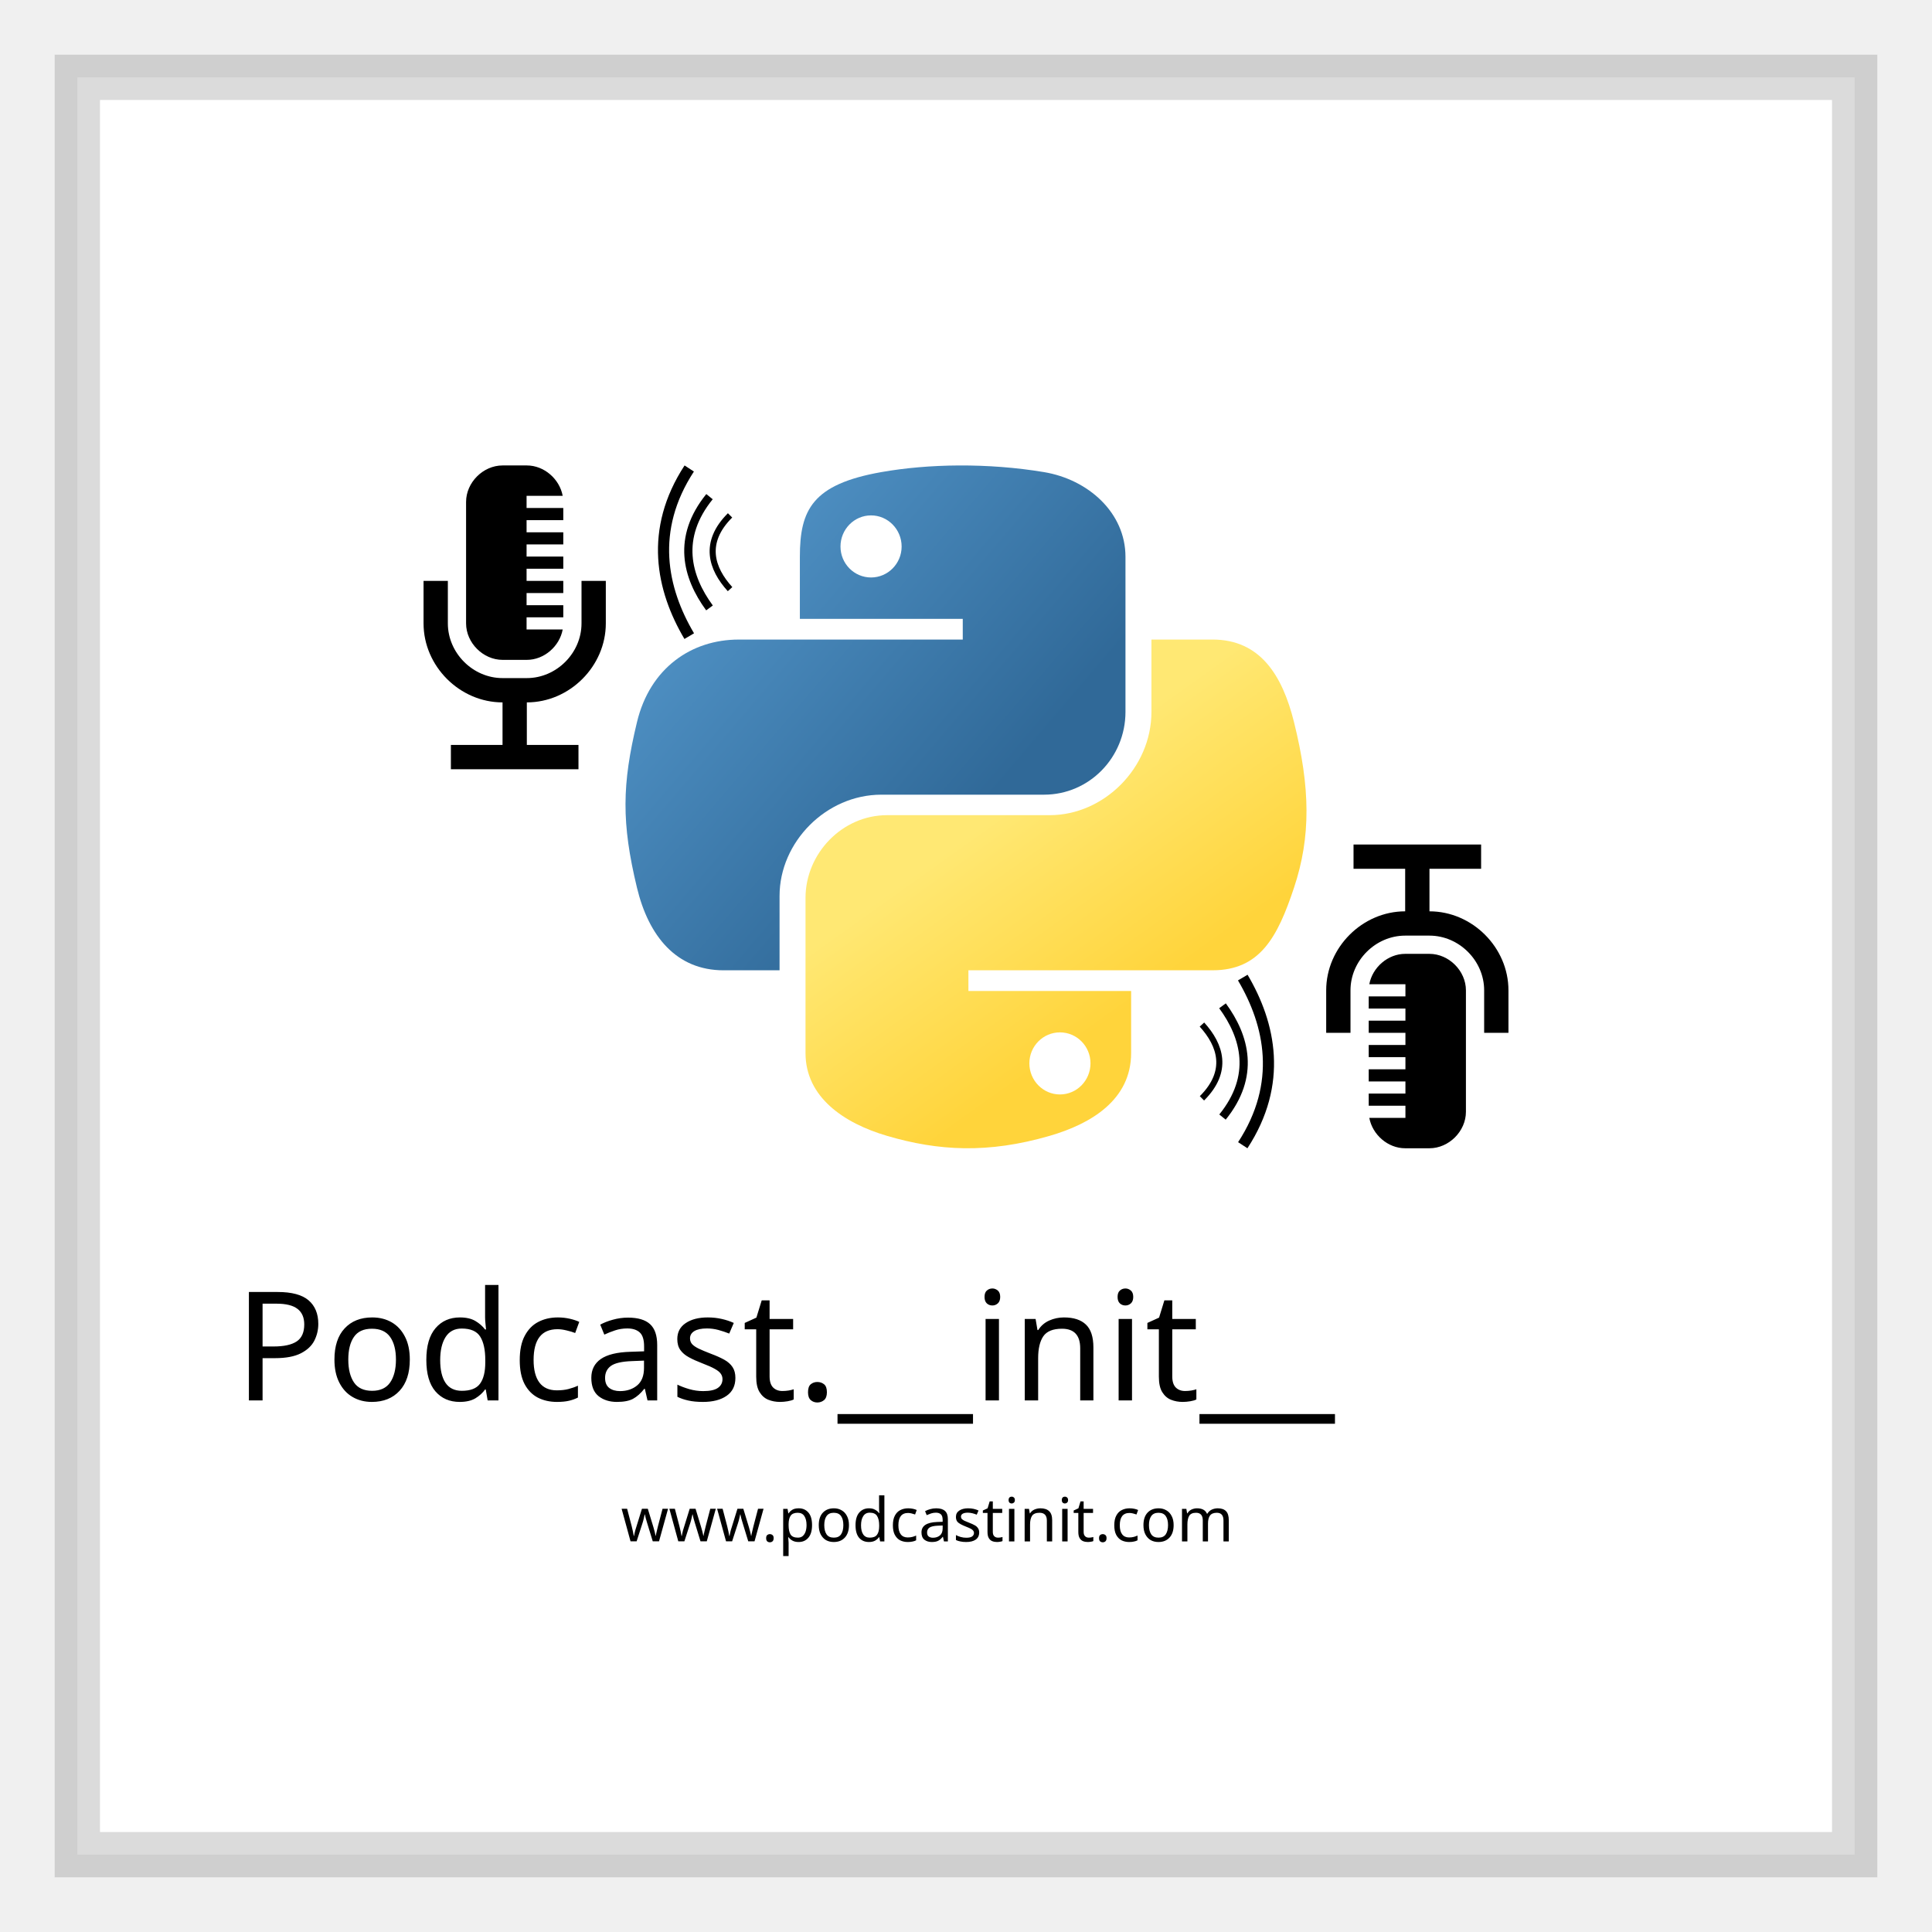
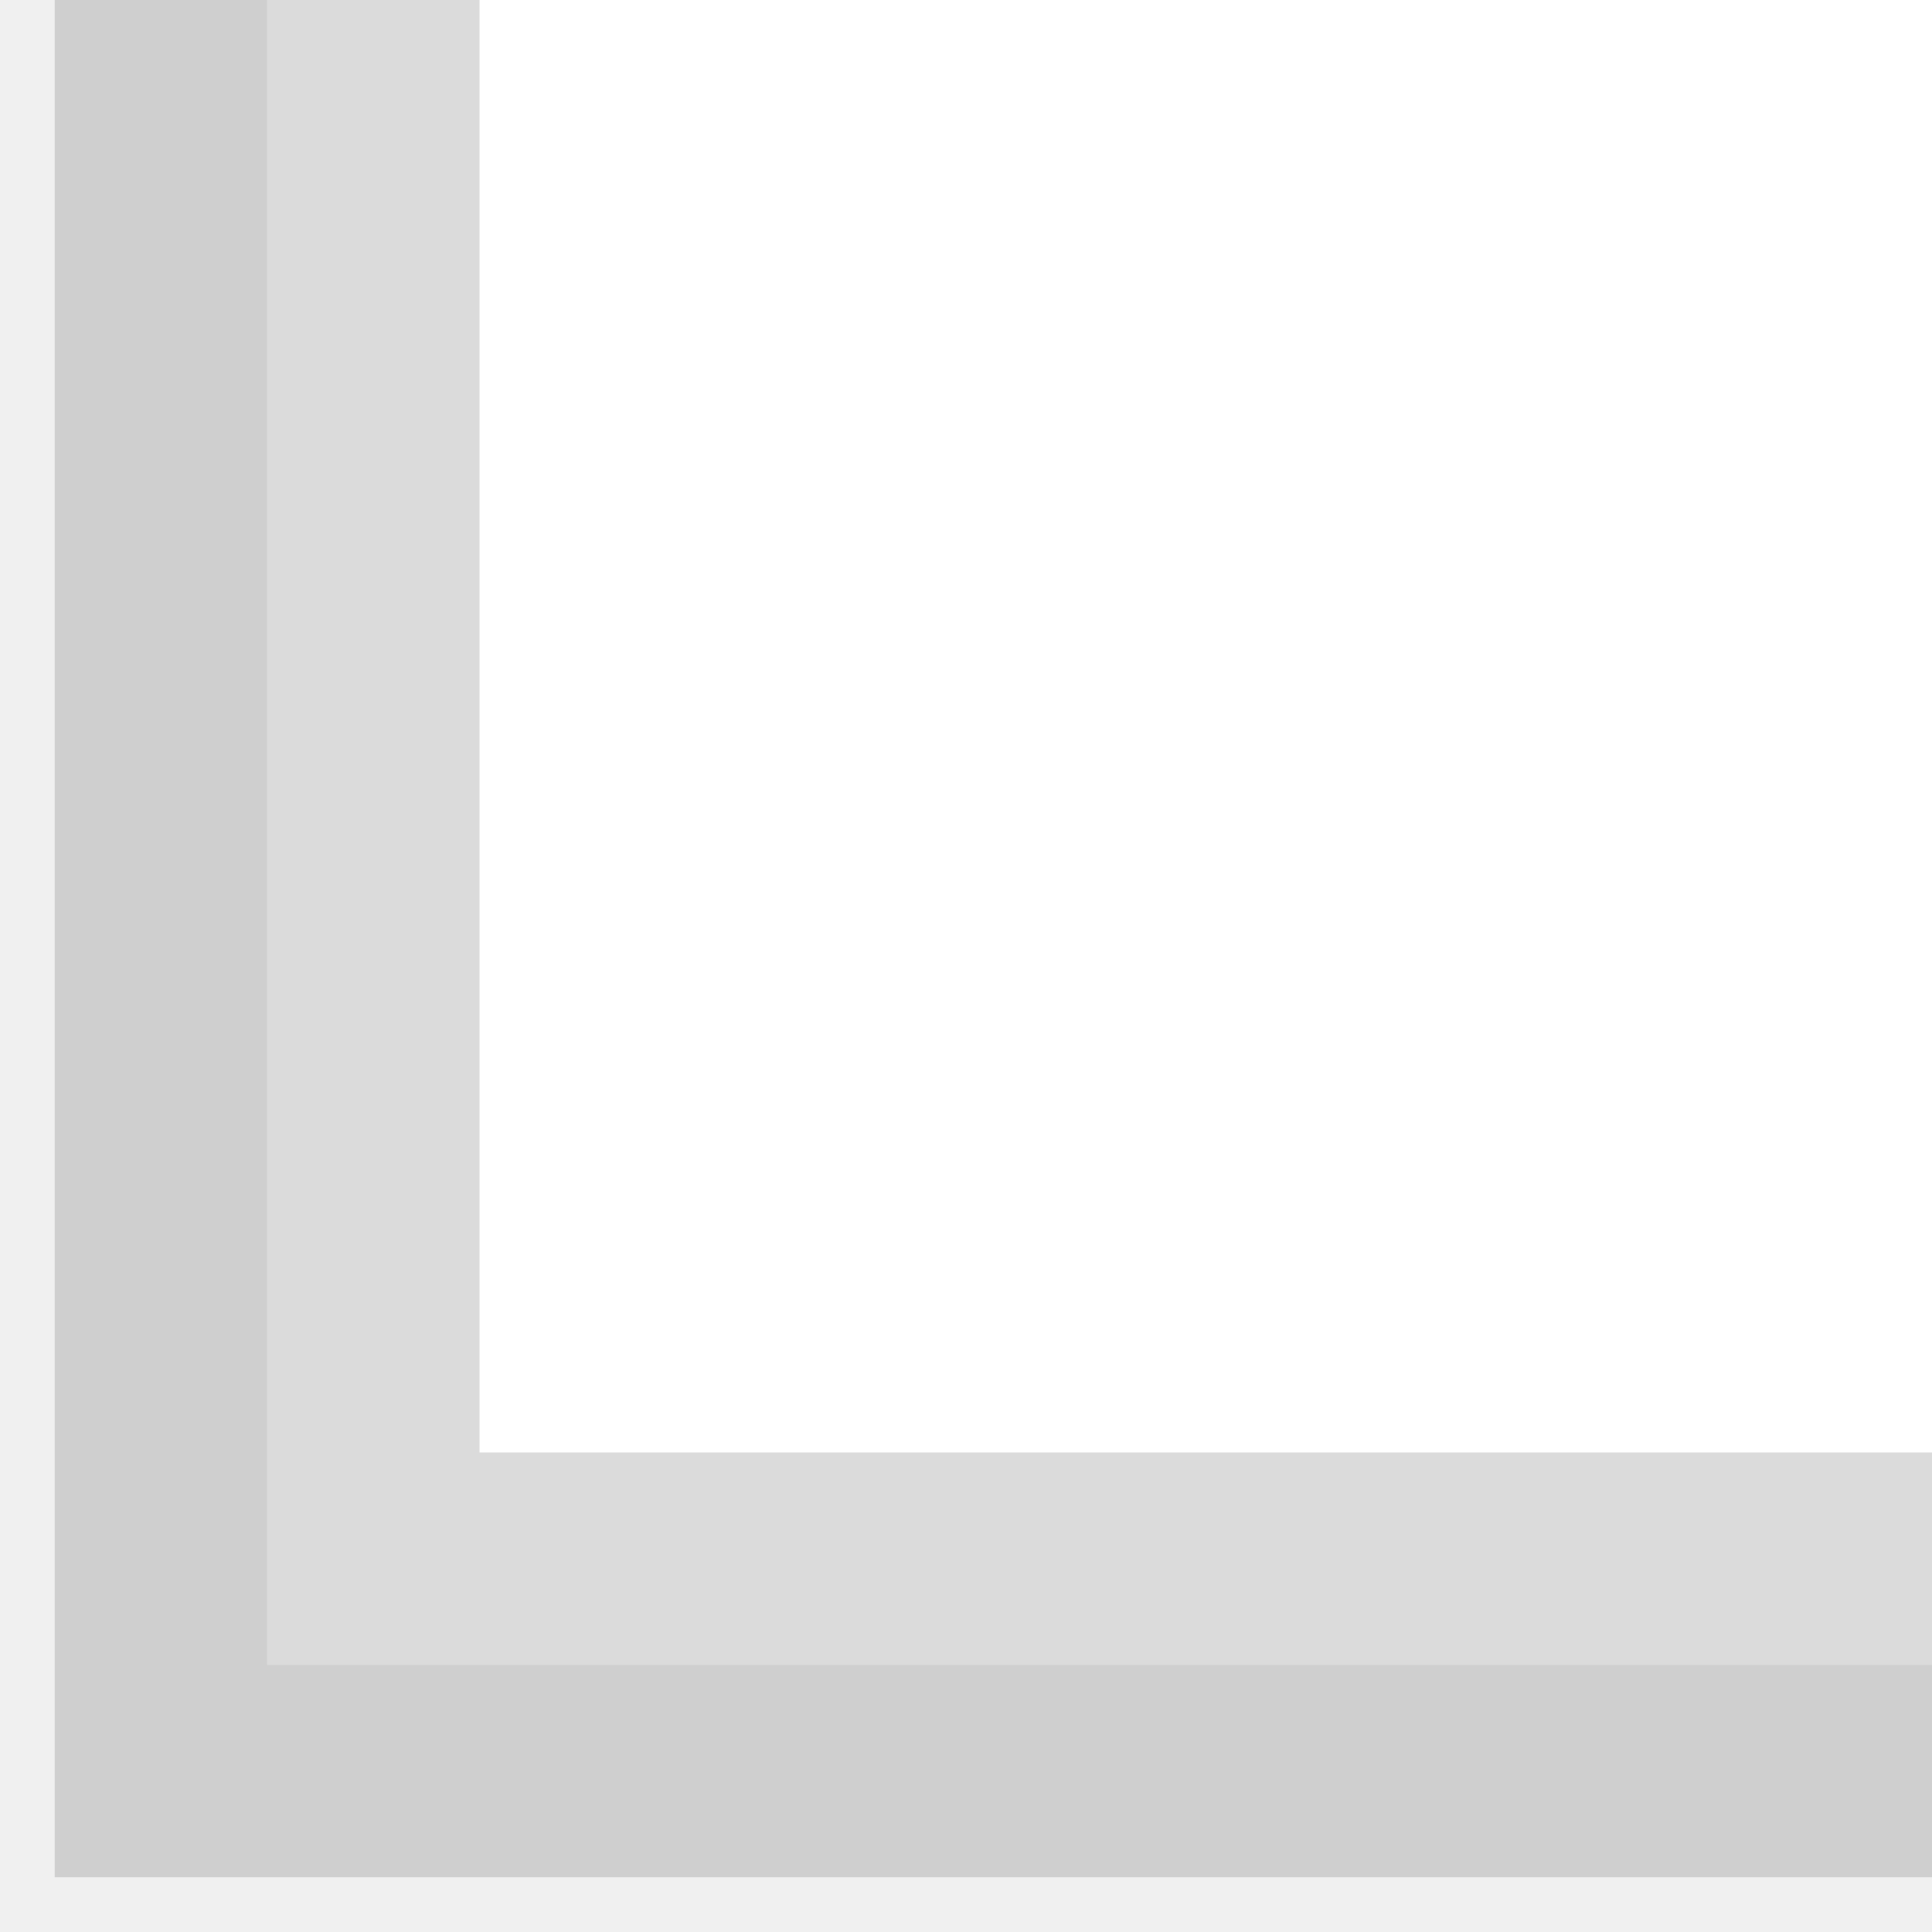
<svg xmlns="http://www.w3.org/2000/svg" xmlns:xlink="http://www.w3.org/1999/xlink" width="3.533in" height="3.533in" viewBox="0 0 318 318" id="svg8806" version="1.1">
  <defs id="defs8808">
    <radialGradient xlink:href="#linearGradient2355" r="16.438" id="radialGradient2248-4" gradientUnits="userSpaceOnUse" gradientTransform="matrix(1,0,0,0.42586,0,23.53992)" cy="41" cx="25.188" />
    <linearGradient id="linearGradient2355">
      <stop id="stop3713" offset="0" />
      <stop id="stop3715" stop-opacity="0" offset="1" />
    </linearGradient>
    <radialGradient r="11.188" id="radialGradient2238-6" gradientUnits="userSpaceOnUse" gradientTransform="matrix(1,0,0,0.52514,0,22.02165)" cy="42.09" cx="15.438">
      <stop id="stop3730-8" stop-color="#b0b0b0" offset="0" />
      <stop id="stop3732-8" stop-color="#747474" offset="1" />
    </radialGradient>
    <linearGradient y2="35.69" y1="36.69" x2="48.25" x1="41.25" id="linearGradient2258-6-5" gradientUnits="userSpaceOnUse">
      <stop id="stop3718-0" stop-color="#c6c6c6" offset="0" />
      <stop id="stop3720-3" stop-opacity="0" stop-color="#c6c6c6" offset="1" />
    </linearGradient>
    <radialGradient r="10.989" id="radialGradient2351-9" gradientUnits="userSpaceOnUse" gradientTransform="matrix(1.49192,-0.08445108,-0.05874412,3.98672,-9.6468,-20.27595)" cy="6.644" cx="19.558">
      <stop id="stop3735-9" stop-color="#d5d5d5" offset="0" />
      <stop id="stop3737-8" stop-color="#a0a0a0" offset="1" />
    </radialGradient>
    <radialGradient xlink:href="#linearGradient2399" r="12.494" id="radialGradient2343-4" gradientUnits="userSpaceOnUse" gradientTransform="matrix(2.53075,0,0,2.29601,-31.03641,-6.69986)" cy="5.712" cx="20.275" />
    <linearGradient id="linearGradient2399">
      <stop id="stop3708" stop-color="#fff" offset="0" />
      <stop id="stop3710" stop-opacity="0" stop-color="#fff" offset="1" />
    </linearGradient>
    <radialGradient r="2.27" id="radialGradient2413-4" gradientUnits="userSpaceOnUse" gradientTransform="matrix(0.43533,0,0,0.43533,18.91658,12.49341)" cy="20.538" cx="33.5">
      <stop id="stop3740-6" stop-color="#d5d5d5" offset="0" />
      <stop id="stop3742-2" stop-color="#747474" offset="1" />
    </radialGradient>
    <linearGradient y2="14.047" y1="15.323" x2="14.406" x1="18.329" id="linearGradient2377" gradientUnits="userSpaceOnUse">
      <stop id="stop3723" offset="0" />
      <stop id="stop3725" stop-opacity=".485" offset="1" />
    </linearGradient>
    <linearGradient y2="43.42" y1="49.111" xlink:href="#linearGradient2399" x2="17.402" x1="16.438" id="linearGradient2405-0" gradientUnits="userSpaceOnUse" />
    <linearGradient y2="137.273" x2="112.031" y1="192.352" x1="150.961" gradientTransform="matrix(0.562541,0,0,0.567972,301.9407,459.0252)" gradientUnits="userSpaceOnUse" id="linearGradient1475" xlink:href="#linearGradient4671" />
    <linearGradient id="linearGradient4671">
      <stop id="stop4673" offset="0" style="stop-color:#ffd43b;stop-opacity:1;" />
      <stop id="stop4675" offset="1" style="stop-color:#ffe873;stop-opacity:1" />
    </linearGradient>
    <linearGradient y2="114.398" x2="135.665" y1="20.604" x1="26.649" gradientTransform="matrix(0.562541,0,0,0.567972,301.0102,459.0252)" gradientUnits="userSpaceOnUse" id="linearGradient1478" xlink:href="#linearGradient4689" />
    <linearGradient id="linearGradient4689">
      <stop id="stop4691" offset="0" style="stop-color:#5a9fd4;stop-opacity:1;" />
      <stop id="stop4693" offset="1" style="stop-color:#306998;stop-opacity:1;" />
    </linearGradient>
    <radialGradient xlink:href="#linearGradient2355" r="16.438" id="radialGradient2248" gradientUnits="userSpaceOnUse" gradientTransform="matrix(1,0,0,0.42586,0,23.53992)" cy="41" cx="25.188" />
    <radialGradient r="11.188" id="radialGradient2238" gradientUnits="userSpaceOnUse" gradientTransform="matrix(1,0,0,0.52514,0,22.02165)" cy="42.09" cx="15.438">
      <stop id="stop3730" stop-color="#b0b0b0" offset="0" />
      <stop id="stop3732" stop-color="#747474" offset="1" />
    </radialGradient>
    <radialGradient r="10.989" id="radialGradient2351" gradientUnits="userSpaceOnUse" gradientTransform="matrix(1.49192,-0.08445108,-0.05874412,3.98672,-9.6468,-20.27595)" cy="6.644" cx="19.558">
      <stop id="stop3735" stop-color="#d5d5d5" offset="0" />
      <stop id="stop3737" stop-color="#a0a0a0" offset="1" />
    </radialGradient>
    <radialGradient xlink:href="#linearGradient2399" r="12.494" id="radialGradient2343" gradientUnits="userSpaceOnUse" gradientTransform="matrix(2.53075,0,0,2.29601,-31.03641,-6.69986)" cy="5.712" cx="20.275" />
    <radialGradient r="2.27" id="radialGradient2413" gradientUnits="userSpaceOnUse" gradientTransform="matrix(0.43533,0,0,0.43533,18.91658,12.49341)" cy="20.538" cx="33.5">
      <stop id="stop3740" stop-color="#d5d5d5" offset="0" />
      <stop id="stop3742" stop-color="#747474" offset="1" />
    </radialGradient>
    <linearGradient id="linearGradient2795">
      <stop style="stop-color:#b8b8b8;stop-opacity:0.498;" offset="0" id="stop2797" />
      <stop style="stop-color:#7f7f7f;stop-opacity:0;" offset="1" id="stop2799" />
    </linearGradient>
    <linearGradient id="linearGradient2787">
      <stop style="stop-color:#7f7f7f;stop-opacity:0.5;" offset="0" id="stop2789" />
      <stop style="stop-color:#7f7f7f;stop-opacity:0;" offset="1" id="stop2791" />
    </linearGradient>
    <linearGradient id="linearGradient3676">
      <stop style="stop-color:#b2b2b2;stop-opacity:0.5;" offset="0" id="stop3678" />
      <stop style="stop-color:#b3b3b3;stop-opacity:0;" offset="1" id="stop3680" />
    </linearGradient>
    <linearGradient id="linearGradient3236">
      <stop style="stop-color:#f4f4f4;stop-opacity:1" offset="0" id="stop3244" />
      <stop style="stop-color:white;stop-opacity:1" offset="1" id="stop3240" />
    </linearGradient>
    <linearGradient x1="224.24" y1="144.757" x2="-65.309" y2="144.757" id="linearGradient2987" xlink:href="#linearGradient4671" gradientUnits="userSpaceOnUse" gradientTransform="translate(100.2702,99.61116)" />
    <linearGradient x1="172.942" y1="77.476" x2="26.67" y2="76.313" id="linearGradient2990" xlink:href="#linearGradient4689" gradientUnits="userSpaceOnUse" gradientTransform="translate(100.2702,99.61116)" />
    <linearGradient xlink:href="#linearGradient4671" id="linearGradient2255" gradientUnits="userSpaceOnUse" gradientTransform="matrix(0.562541,0,0,0.567972,-11.5974,-7.60954)" x1="224.24" y1="144.757" x2="-65.309" y2="144.757" />
    <linearGradient xlink:href="#linearGradient4689" id="linearGradient2258" gradientUnits="userSpaceOnUse" gradientTransform="matrix(0.562541,0,0,0.567972,-11.5974,-7.60954)" x1="172.942" y1="76.176" x2="26.67" y2="76.313" />
    <radialGradient xlink:href="#linearGradient2795" id="radialGradient2801" cx="61.519" cy="132.286" fx="61.519" fy="132.286" r="29.037" gradientTransform="matrix(1,0,0,0.177966,0,108.7434)" gradientUnits="userSpaceOnUse" />
    <linearGradient gradientUnits="userSpaceOnUse" id="linearGradient2361" x1="25.16" x2="33.969" xlink:href="#linearGradient2355" y1="15.804" y2="20.438" />
    <linearGradient gradientUnits="userSpaceOnUse" id="linearGradient2405" x1="16.438" x2="17.402" xlink:href="#linearGradient2399" y1="49.111" y2="43.42" />
    <radialGradient cx="15.438" cy="42.09" gradientTransform="matrix(1,0,0,0.52514,0,22.02165)" gradientUnits="userSpaceOnUse" id="radialGradient2238-2" r="11.188">
      <stop offset="0" stop-color="#b0b0b0" id="stop3730-1" />
      <stop offset="1" stop-color="#747474" id="stop3732-0" />
    </radialGradient>
    <radialGradient cx="19.558" cy="6.644" gradientTransform="matrix(1.49192,-0.08445108,-0.05874412,3.98672,-9.6468,-20.27595)" gradientUnits="userSpaceOnUse" id="radialGradient2351-5" r="10.989">
      <stop offset="0" stop-color="#d5d5d5" id="stop3735-1" />
      <stop offset="1" stop-color="#a0a0a0" id="stop3737-1" />
    </radialGradient>
    <radialGradient cx="33.5" cy="20.538" gradientTransform="matrix(0.43533,0,0,0.43533,18.91658,12.49341)" gradientUnits="userSpaceOnUse" id="radialGradient2413-0" r="2.27">
      <stop offset="0" stop-color="#d5d5d5" id="stop3740-8" />
      <stop offset="1" stop-color="#747474" id="stop3742-5" />
    </radialGradient>
    <radialGradient cx="25.188" cy="41" gradientTransform="matrix(1,0,0,0.42586,0,23.53992)" gradientUnits="userSpaceOnUse" id="radialGradient2248-0" r="16.438" xlink:href="#linearGradient2355" />
    <radialGradient cx="20.275" cy="5.712" gradientTransform="matrix(2.53075,0,0,2.29601,-31.03641,-6.69986)" gradientUnits="userSpaceOnUse" id="radialGradient2343-6" r="12.494" xlink:href="#linearGradient2399" />
    <radialGradient cx="25.188" cy="41" gradientTransform="matrix(1,0,0,0.42586,0,23.53992)" gradientUnits="userSpaceOnUse" id="radialGradient2248-4-4" r="16.438" xlink:href="#linearGradient2355" />
    <radialGradient cx="15.438" cy="42.09" gradientTransform="matrix(1,0,0,0.52514,0,22.02165)" gradientUnits="userSpaceOnUse" id="radialGradient2238-6-6" r="11.188">
      <stop offset="0" stop-color="#b0b0b0" id="stop3730-8-2" />
      <stop offset="1" stop-color="#747474" id="stop3732-8-5" />
    </radialGradient>
    <radialGradient cx="19.558" cy="6.644" gradientTransform="matrix(1.49192,-0.08445108,-0.05874412,3.98672,-9.6468,-20.27595)" gradientUnits="userSpaceOnUse" id="radialGradient2351-9-2" r="10.989">
      <stop offset="0" stop-color="#d5d5d5" id="stop3735-9-8" />
      <stop offset="1" stop-color="#a0a0a0" id="stop3737-8-4" />
    </radialGradient>
    <radialGradient cx="20.275" cy="5.712" gradientTransform="matrix(2.53075,0,0,2.29601,-31.03641,-6.69986)" gradientUnits="userSpaceOnUse" id="radialGradient2343-4-7" r="12.494" xlink:href="#linearGradient2399" />
    <radialGradient cx="33.5" cy="20.538" gradientTransform="matrix(0.43533,0,0,0.43533,18.91658,12.49341)" gradientUnits="userSpaceOnUse" id="radialGradient2413-4-2" r="2.27">
      <stop offset="0" stop-color="#d5d5d5" id="stop3740-6-4" />
      <stop offset="1" stop-color="#747474" id="stop3742-2-0" />
    </radialGradient>
    <linearGradient gradientUnits="userSpaceOnUse" id="linearGradient2361-4" x1="25.16" x2="33.969" xlink:href="#linearGradient2355" y1="15.804" y2="20.438" />
    <linearGradient gradientUnits="userSpaceOnUse" id="linearGradient5176" x1="16.438" x2="17.402" xlink:href="#linearGradient2399" y1="49.111" y2="43.42" />
  </defs>
  <g id="layer2" transform="translate(9,178.611)" />
  <g id="layer1" transform="translate(-264.7615,-283.1166)">
-     <rect y="295.846" x="277.491" height="292.541" width="292.541" id="rect4671" style="fill:#ffffff;fill-opacity:1;stroke:#666666;stroke-width:7.459;stroke-linecap:butt;stroke-linejoin:miter;stroke-miterlimit:4;stroke-dasharray:none;stroke-opacity:0.234" />
-     <g id="g5790" transform="translate(369.5715,-164.5714)">
-       <g transform="translate(-317.8571,53.57143)" id="g4229">
-         <path style="fill:url(#linearGradient1478);fill-opacity:1" d="m 370.92,470.729 c -4.584,0.021 -8.961,0.412 -12.812,1.094 -11.346,2.005 -13.406,6.2 -13.406,13.938 v 10.219 h 26.812 v 3.406 h -26.812 -10.062 c -7.792,0 -14.616,4.684 -16.75,13.594 -2.462,10.213 -2.571,16.586 0,27.25 1.906,7.938 6.458,13.594 14.25,13.594 h 9.219 v -12.25 c 0,-8.85 7.657,-16.656 16.75,-16.656 h 26.781 c 7.455,0 13.406,-6.138 13.406,-13.625 v -25.531 c 0,-7.266 -6.13,-12.725 -13.406,-13.938 -4.606,-0.767 -9.385,-1.115 -13.969,-1.094 z m -14.5,8.219 c 2.77,0 5.031,2.299 5.031,5.125 -1e-5,2.816 -2.262,5.094 -5.031,5.094 -2.779,0 -5.031,-2.277 -5.031,-5.094 -1e-5,-2.826 2.252,-5.125 5.031,-5.125 z" id="path1948" />
-         <path style="fill:url(#linearGradient1475);fill-opacity:1" d="m 402.569,499.385 v 11.906 c 0,9.231 -7.826,17 -16.75,17 h -26.781 c -7.336,0 -13.406,6.278 -13.406,13.625 v 25.531 c 0,7.266 6.319,11.54 13.406,13.625 8.487,2.496 16.626,2.947 26.781,0 6.75,-1.954 13.406,-5.888 13.406,-13.625 v -10.219 h -26.781 v -3.406 h 26.781 13.406 c 7.792,0 10.696,-5.435 13.406,-13.594 2.799,-8.399 2.68,-16.476 0,-27.25 -1.926,-7.757 -5.604,-13.594 -13.406,-13.594 z m -15.062,64.656 c 2.779,10e-6 5.031,2.277 5.031,5.094 -10e-6,2.826 -2.252,5.125 -5.031,5.125 -2.77,0 -5.031,-2.299 -5.031,-5.125 0,-2.816 2.262,-5.094 5.031,-5.094 z" id="path1950" />
-         <path d="m 308.762,489.728 v 7 c 0,4.878 -4.121,9 -9,9 h -4 c -4.878,0 -9,-4.122 -9,-9 v -7 h -4 v 7 c 0,7.047 5.953,13 13,13 v 7 h -8.5 v 4 h 21 v -4 h -8.5 v -7 c 7.047,0 13,-5.953 13,-13 v -7 z" id="path9980" />
-         <path d="m 295.762,502.728 h 4 c 2.857,0 5.394,-2.241 5.902,-5 h -5.944 v -2 h 6.042 v -2 h -6.042 v -2 h 6.042 v -2 h -6.042 v -2 h 6.042 v -2 h -6.042 v -2 h 6.042 v -2 h -6.042 v -2 h 6.042 v -2 h -6.042 v -2 h 5.944 c -0.508,-2.759 -3.045,-5 -5.902,-5 h -4 c -3.196,0 -6,2.804 -6,6 v 20 c 0,3.196 2.804,6 6,6 z" id="path9982" />
-         <path d="m 435.333,564.117 v -7 c 0,-4.878 4.121,-9 9,-9 h 4 c 4.878,0 9,4.122 9,9 v 7 h 4 v -7 c 0,-7.047 -5.953,-13 -13,-13 v -7 h 8.5 v -4 h -21 v 4 h 8.5 v 7 c -7.047,0 -13,5.953 -13,13 v 7 z" id="path9980-7" />
-         <path d="m 448.333,551.117 h -4 c -2.857,0 -5.394,2.241 -5.902,5 h 5.944 v 2 h -6.042 v 2 h 6.042 v 2 h -6.042 v 2 h 6.042 v 2 h -6.042 v 2 h 6.042 v 2 h -6.042 v 2 h 6.042 v 2 h -6.042 v 2 h 6.042 v 2 h -5.944 c 0.508,2.759 3.045,5 5.902,5 h 4 c 3.196,0 6,-2.804 6,-6 v -20 c 0,-3.196 -2.804,-6 -6,-6 z" id="path9982-8" />
-         <g id="g4224">
-           <g id="g4220">
-             <path style="fill:none;fill-rule:evenodd;stroke:#000000;stroke-width:1px;stroke-linecap:butt;stroke-linejoin:miter;stroke-opacity:1" d="m 410.883,562.756 c 3.079,3.388 4.484,7.672 0,12.143" id="path10015" />
-             <path style="fill:none;fill-rule:evenodd;stroke:#000000;stroke-width:1.355px;stroke-linecap:butt;stroke-linejoin:miter;stroke-opacity:1" d="m 414.266,559.666 c 3.75,5.11 5.462,11.57 0,18.314" id="path10015-7" />
+     <g id="g3887" transform="matrix(9.375,0,0,9.375,-2292.753,-4958.976)">
+       <rect style="fill:#ffffff;fill-opacity:1;stroke:#666666;stroke-width:7.459;stroke-linecap:butt;stroke-linejoin:miter;stroke-miterlimit:4;stroke-dasharray:none;stroke-opacity:0.234" id="rect4671" width="292.541" height="292.541" x="277.491" y="295.846" />
+       <g transform="translate(369.5715,-164.5714)" id="g5790">
+         <g id="g4229" transform="translate(-317.8571,53.57143)">
+           <path id="path1948" d="m 370.92,470.729 c -4.584,0.021 -8.961,0.412 -12.812,1.094 -11.346,2.005 -13.406,6.2 -13.406,13.938 v 10.219 h 26.812 v 3.406 h -26.812 -10.062 c -7.792,0 -14.616,4.684 -16.75,13.594 -2.462,10.213 -2.571,16.586 0,27.25 1.906,7.938 6.458,13.594 14.25,13.594 h 9.219 v -12.25 c 0,-8.85 7.657,-16.656 16.75,-16.656 h 26.781 c 7.455,0 13.406,-6.138 13.406,-13.625 v -25.531 c 0,-7.266 -6.13,-12.725 -13.406,-13.938 -4.606,-0.767 -9.385,-1.115 -13.969,-1.094 z m -14.5,8.219 c 2.77,0 5.031,2.299 5.031,5.125 -1e-5,2.816 -2.262,5.094 -5.031,5.094 -2.779,0 -5.031,-2.277 -5.031,-5.094 -1e-5,-2.826 2.252,-5.125 5.031,-5.125 z" style="fill:url(#linearGradient1478);fill-opacity:1" />
+           <path id="path1950" d="m 402.569,499.385 v 11.906 c 0,9.231 -7.826,17 -16.75,17 h -26.781 c -7.336,0 -13.406,6.278 -13.406,13.625 v 25.531 c 0,7.266 6.319,11.54 13.406,13.625 8.487,2.496 16.626,2.947 26.781,0 6.75,-1.954 13.406,-5.888 13.406,-13.625 v -10.219 h -26.781 v -3.406 h 26.781 13.406 c 7.792,0 10.696,-5.435 13.406,-13.594 2.799,-8.399 2.68,-16.476 0,-27.25 -1.926,-7.757 -5.604,-13.594 -13.406,-13.594 z m -15.062,64.656 c 2.779,10e-6 5.031,2.277 5.031,5.094 -10e-6,2.826 -2.252,5.125 -5.031,5.125 -2.77,0 -5.031,-2.299 -5.031,-5.125 0,-2.816 2.262,-5.094 5.031,-5.094 z" style="fill:url(#linearGradient1475);fill-opacity:1" />
+           <path id="path9980" d="m 308.762,489.728 v 7 c 0,4.878 -4.121,9 -9,9 h -4 c -4.878,0 -9,-4.122 -9,-9 v -7 h -4 v 7 c 0,7.047 5.953,13 13,13 v 7 h -8.5 v 4 h 21 v -4 h -8.5 v -7 c 7.047,0 13,-5.953 13,-13 v -7 z" />
+           <path id="path9982" d="m 295.762,502.728 h 4 c 2.857,0 5.394,-2.241 5.902,-5 h -5.944 v -2 h 6.042 v -2 h -6.042 v -2 h 6.042 v -2 h -6.042 v -2 h 6.042 v -2 h -6.042 v -2 h 6.042 v -2 h -6.042 v -2 h 6.042 v -2 h -6.042 v -2 h 5.944 c -0.508,-2.759 -3.045,-5 -5.902,-5 h -4 c -3.196,0 -6,2.804 -6,6 v 20 c 0,3.196 2.804,6 6,6 z" />
+           <path id="path9980-7" d="m 435.333,564.117 v -7 c 0,-4.878 4.121,-9 9,-9 h 4 c 4.878,0 9,4.122 9,9 v 7 h 4 v -7 c 0,-7.047 -5.953,-13 -13,-13 v -7 h 8.5 v -4 h -21 v 4 h 8.5 v 7 c -7.047,0 -13,5.953 -13,13 v 7 z" />
+           <path id="path9982-8" d="m 448.333,551.117 h -4 c -2.857,0 -5.394,2.241 -5.902,5 h 5.944 v 2 h -6.042 v 2 h 6.042 v 2 h -6.042 v 2 h 6.042 v 2 h -6.042 v 2 h 6.042 v 2 h -6.042 v 2 h 6.042 v 2 h -6.042 v 2 h 6.042 v 2 h -5.944 c 0.508,2.759 3.045,5 5.902,5 h 4 c 3.196,0 6,-2.804 6,-6 v -20 c 0,-3.196 -2.804,-6 -6,-6 z" />
+           <g id="g4224">
+             <g id="g4220">
+               <path id="path10015" d="m 410.883,562.756 c 3.079,3.388 4.484,7.672 0,12.143" style="fill:none;fill-rule:evenodd;stroke:#000000;stroke-width:1px;stroke-linecap:butt;stroke-linejoin:miter;stroke-opacity:1" />
+               <path id="path10015-7" d="m 414.266,559.666 c 3.75,5.11 5.462,11.57 0,18.314" style="fill:none;fill-rule:evenodd;stroke:#000000;stroke-width:1.355px;stroke-linecap:butt;stroke-linejoin:miter;stroke-opacity:1" />
+             </g>
          </g>
+           <path id="path10015-7-8" d="m 417.602,555.022 c 4.552,7.699 6.631,17.433 0,27.593" style="fill:none;fill-rule:evenodd;stroke:#000000;stroke-width:1.833px;stroke-linecap:butt;stroke-linejoin:miter;stroke-opacity:1" />
+           <g id="g4216">
+             <path style="fill:none;fill-rule:evenodd;stroke:#000000;stroke-width:1px;stroke-linecap:butt;stroke-linejoin:miter;stroke-opacity:1" d="m 333.211,491.088 c -3.079,-3.388 -4.484,-7.672 0,-12.143" id="path10015-5" />
+             <path style="fill:none;fill-rule:evenodd;stroke:#000000;stroke-width:1.355px;stroke-linecap:butt;stroke-linejoin:miter;stroke-opacity:1" d="m 329.828,494.178 c -3.75,-5.11 -5.462,-11.57 0,-18.314" id="path10015-7-3" />
+           </g>
+           <path id="path10015-7-8-3" d="m 326.492,498.822 c -4.552,-7.699 -6.631,-17.433 0,-27.593" style="fill:none;fill-rule:evenodd;stroke:#000000;stroke-width:1.833px;stroke-linecap:butt;stroke-linejoin:miter;stroke-opacity:1" />
        </g>
-         <path style="fill:none;fill-rule:evenodd;stroke:#000000;stroke-width:1.833px;stroke-linecap:butt;stroke-linejoin:miter;stroke-opacity:1" d="m 417.602,555.022 c 4.552,7.699 6.631,17.433 0,27.593" id="path10015-7-8" />
-         <g id="g4216">
-           <path id="path10015-5" d="m 333.211,491.088 c -3.079,-3.388 -4.484,-7.672 0,-12.143" style="fill:none;fill-rule:evenodd;stroke:#000000;stroke-width:1px;stroke-linecap:butt;stroke-linejoin:miter;stroke-opacity:1" />
-           <path id="path10015-7-3" d="m 329.828,494.178 c -3.75,-5.11 -5.462,-11.57 0,-18.314" style="fill:none;fill-rule:evenodd;stroke:#000000;stroke-width:1.355px;stroke-linecap:butt;stroke-linejoin:miter;stroke-opacity:1" />
-         </g>
-         <path style="fill:none;fill-rule:evenodd;stroke:#000000;stroke-width:1.833px;stroke-linecap:butt;stroke-linejoin:miter;stroke-opacity:1" d="m 326.492,498.822 c -4.552,-7.699 -6.631,-17.433 0,-27.593" id="path10015-7-8-3" />
      </g>
+       <text xml:space="preserve" style="font-style:normal;font-variant:normal;font-weight:normal;font-stretch:normal;line-height:0%;font-family:'Source Code Pro';-inkscape-font-specification:'Source Code Pro, Normal';text-align:start;letter-spacing:0px;word-spacing:0px;writing-mode:lr-tb;text-anchor:start;fill:#000000;fill-opacity:1;stroke:none;stroke-width:1px;stroke-linecap:butt;stroke-linejoin:miter;stroke-opacity:1" x="303.31" y="513.617" id="text4610">
+         <tspan id="tspan4612" x="303.31" y="513.617" style="font-size:25px;line-height:1">Podcast.__init__</tspan>
+       </text>
+       <text id="text4065" y="536.377" x="354.344" style="font-style:normal;font-weight:normal;font-size:45.806px;line-height:125%;font-family:sans-serif;letter-spacing:0px;word-spacing:0px;fill:#000000;fill-opacity:1;stroke:none;stroke-width:1.145px;stroke-linecap:butt;stroke-linejoin:miter;stroke-opacity:1" xml:space="preserve">
+         <tspan style="font-style:normal;font-variant:normal;font-weight:normal;font-stretch:normal;font-size:12.215px;font-family:'Source Code Pro';-inkscape-font-specification:'Source Code Pro, Normal';font-variant-ligatures:normal;font-variant-caps:normal;font-variant-numeric:normal;font-feature-settings:normal;text-align:start;writing-mode:lr-tb;text-anchor:start;stroke-width:1.145px" y="536.377" x="354.344" id="tspan4063">www.podcastinit.com</tspan>
+       </text>
    </g>
-     <text id="text4610" y="513.617" x="303.31" style="font-style:normal;font-variant:normal;font-weight:normal;font-stretch:normal;line-height:0%;font-family:'Source Code Pro';-inkscape-font-specification:'Source Code Pro, Normal';text-align:start;letter-spacing:0px;word-spacing:0px;writing-mode:lr-tb;text-anchor:start;fill:#000000;fill-opacity:1;stroke:none;stroke-width:1px;stroke-linecap:butt;stroke-linejoin:miter;stroke-opacity:1" xml:space="preserve">
-       <tspan style="font-size:25px;line-height:1" y="513.617" x="303.31" id="tspan4612">Podcast.__init__</tspan>
-     </text>
-     <text xml:space="preserve" style="font-style:normal;font-weight:normal;font-size:37.5px;line-height:125%;font-family:sans-serif;letter-spacing:0px;word-spacing:0px;fill:#000000;fill-opacity:1;stroke:none;stroke-width:0.937px;stroke-linecap:butt;stroke-linejoin:miter;stroke-opacity:1" x="366.967" y="536.831" id="text4065">
-       <tspan id="tspan4063" x="366.967" y="536.831" style="font-style:normal;font-variant:normal;font-weight:normal;font-stretch:normal;font-size:10px;font-family:'Source Code Pro';-inkscape-font-specification:'Source Code Pro, Normal';font-variant-ligatures:normal;font-variant-caps:normal;font-variant-numeric:normal;font-feature-settings:normal;text-align:start;writing-mode:lr-tb;text-anchor:start;stroke-width:0.937px">www.podcastinit.com</tspan>
-     </text>
  </g>
</svg>
